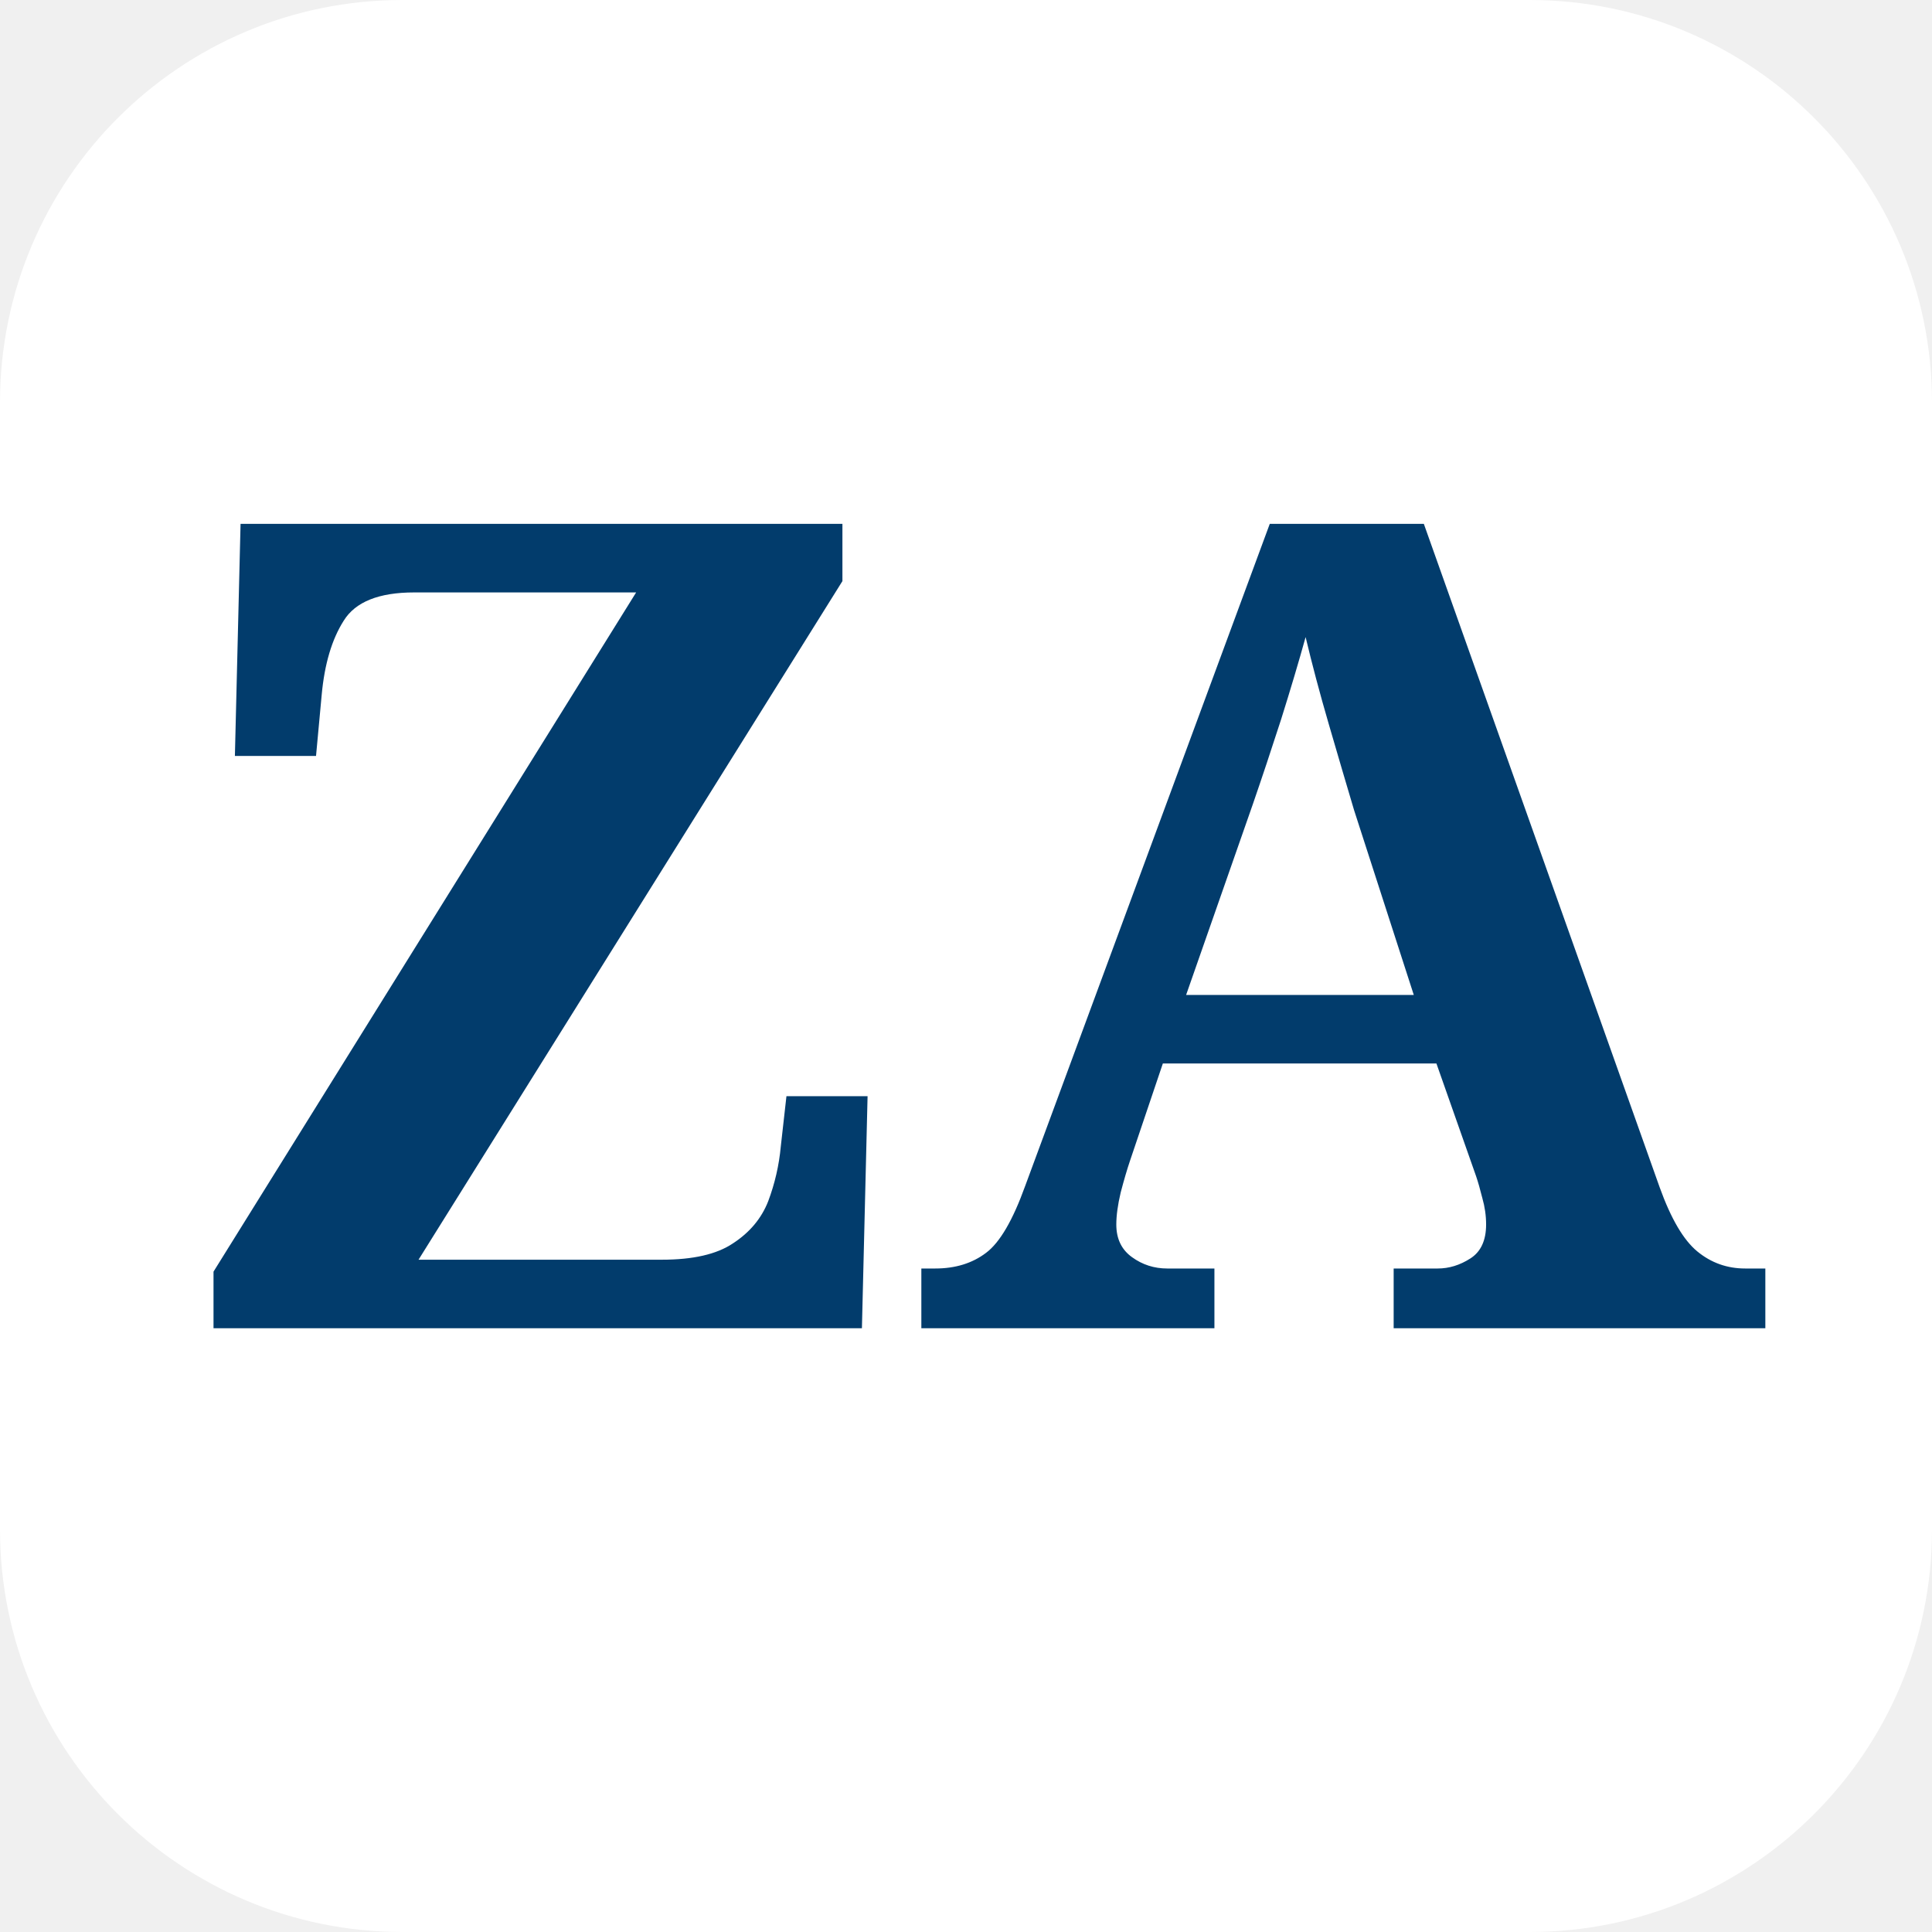
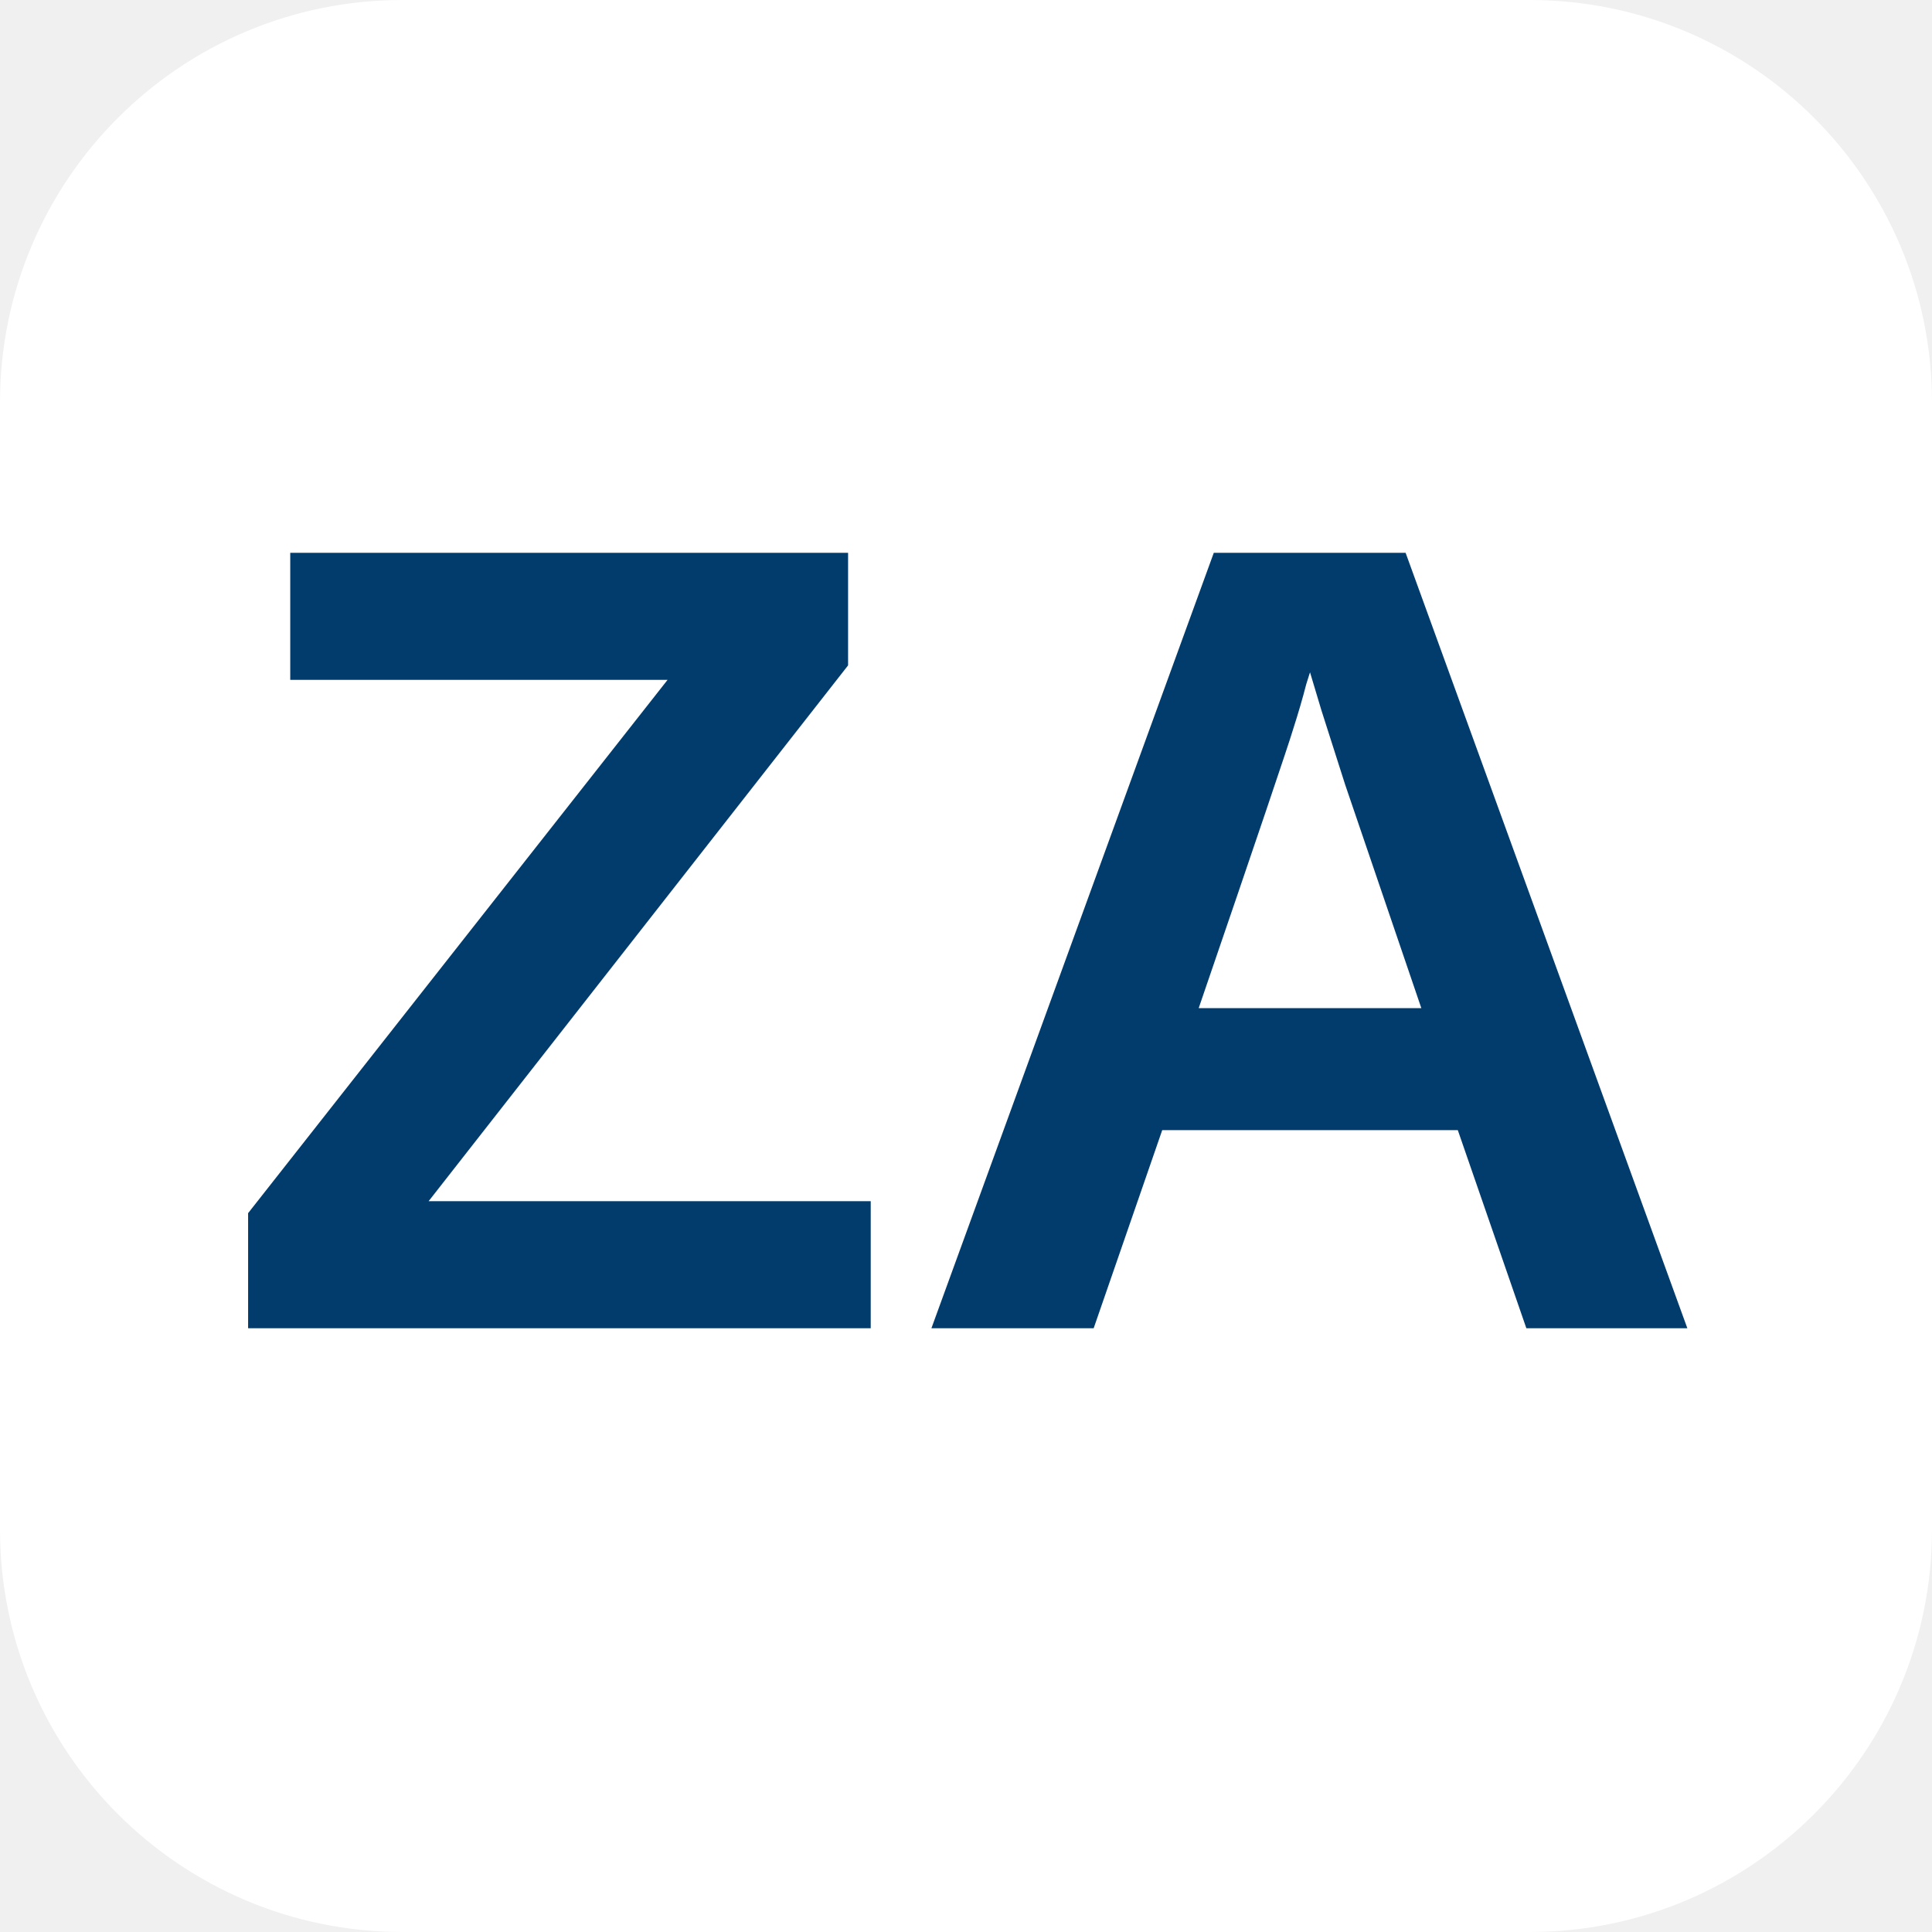
<svg xmlns="http://www.w3.org/2000/svg" viewBox="0 0 48 48">
  <rect width="48" height="48" rx="10" fill="#ffffff" />
-   <text x="24" y="33" text-anchor="middle" font-family="Georgia,serif" font-weight="700" font-size="28" fill="#023C6C">ZA</text>
+   <text x="24" y="33" text-anchor="middle" font-family="Calibri,Arial,Helvetica,sans-serif" font-weight="700" font-size="28" fill="#023C6C">ZA</text>
</svg>
